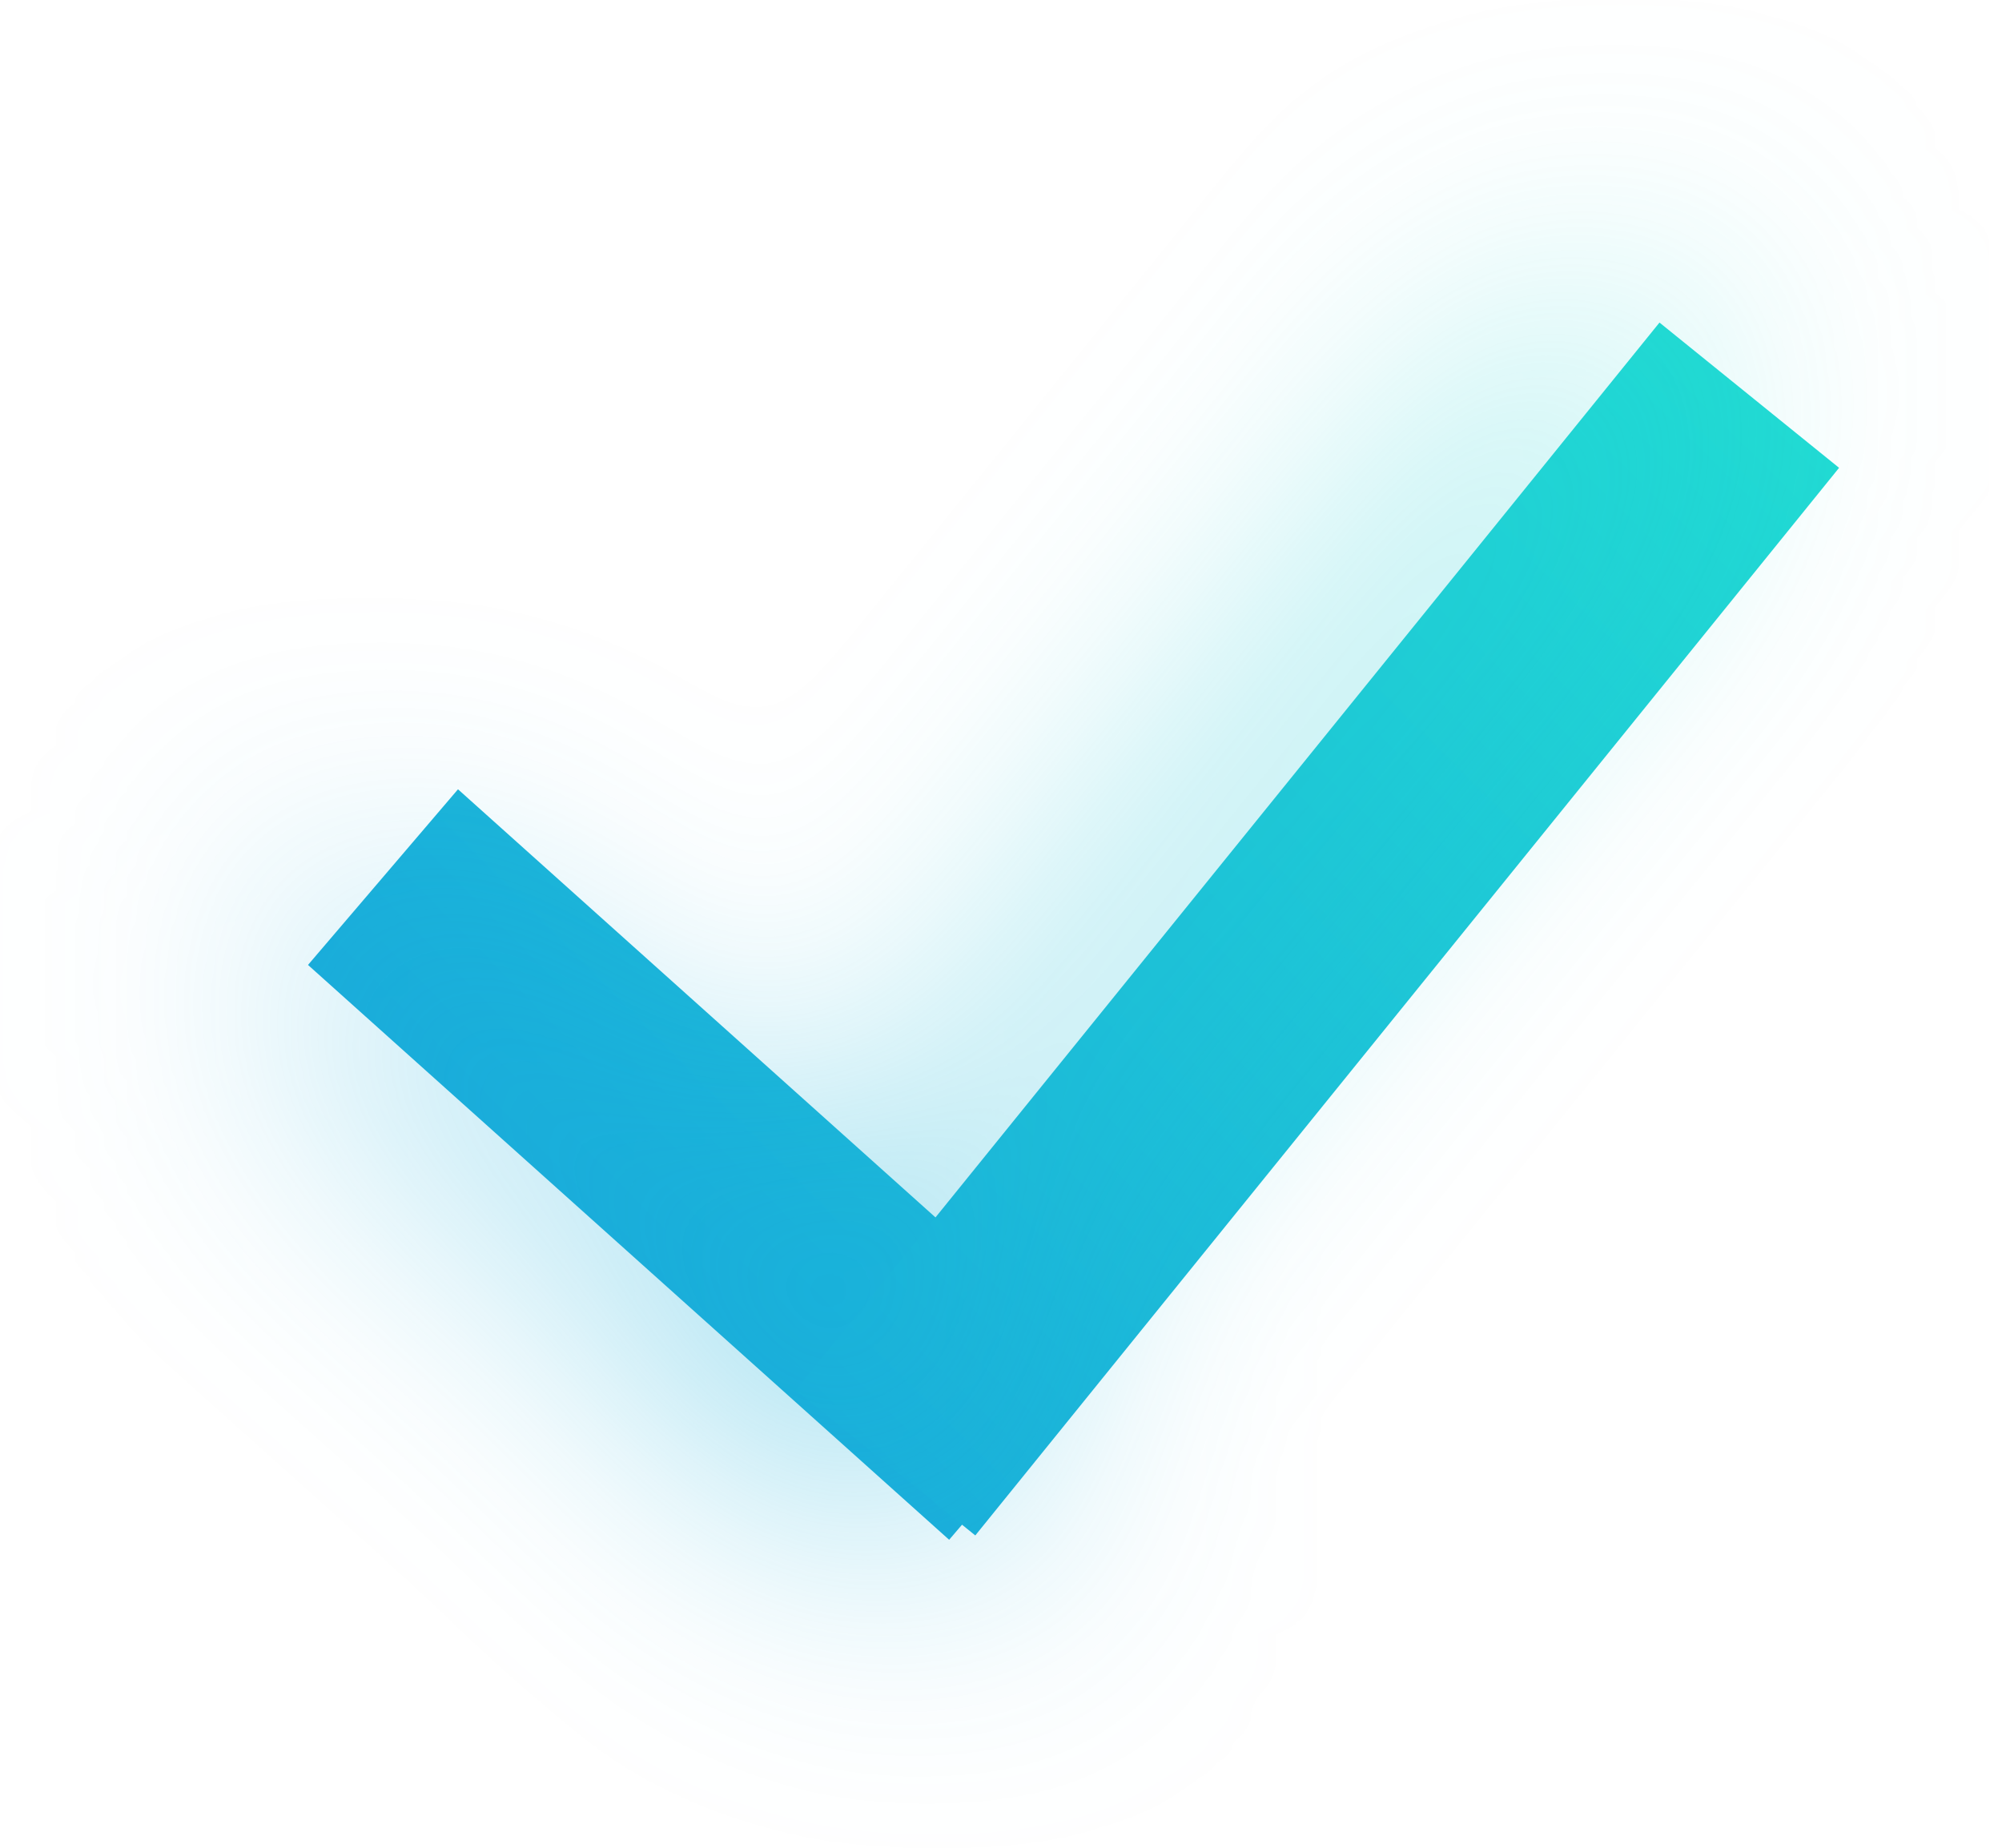
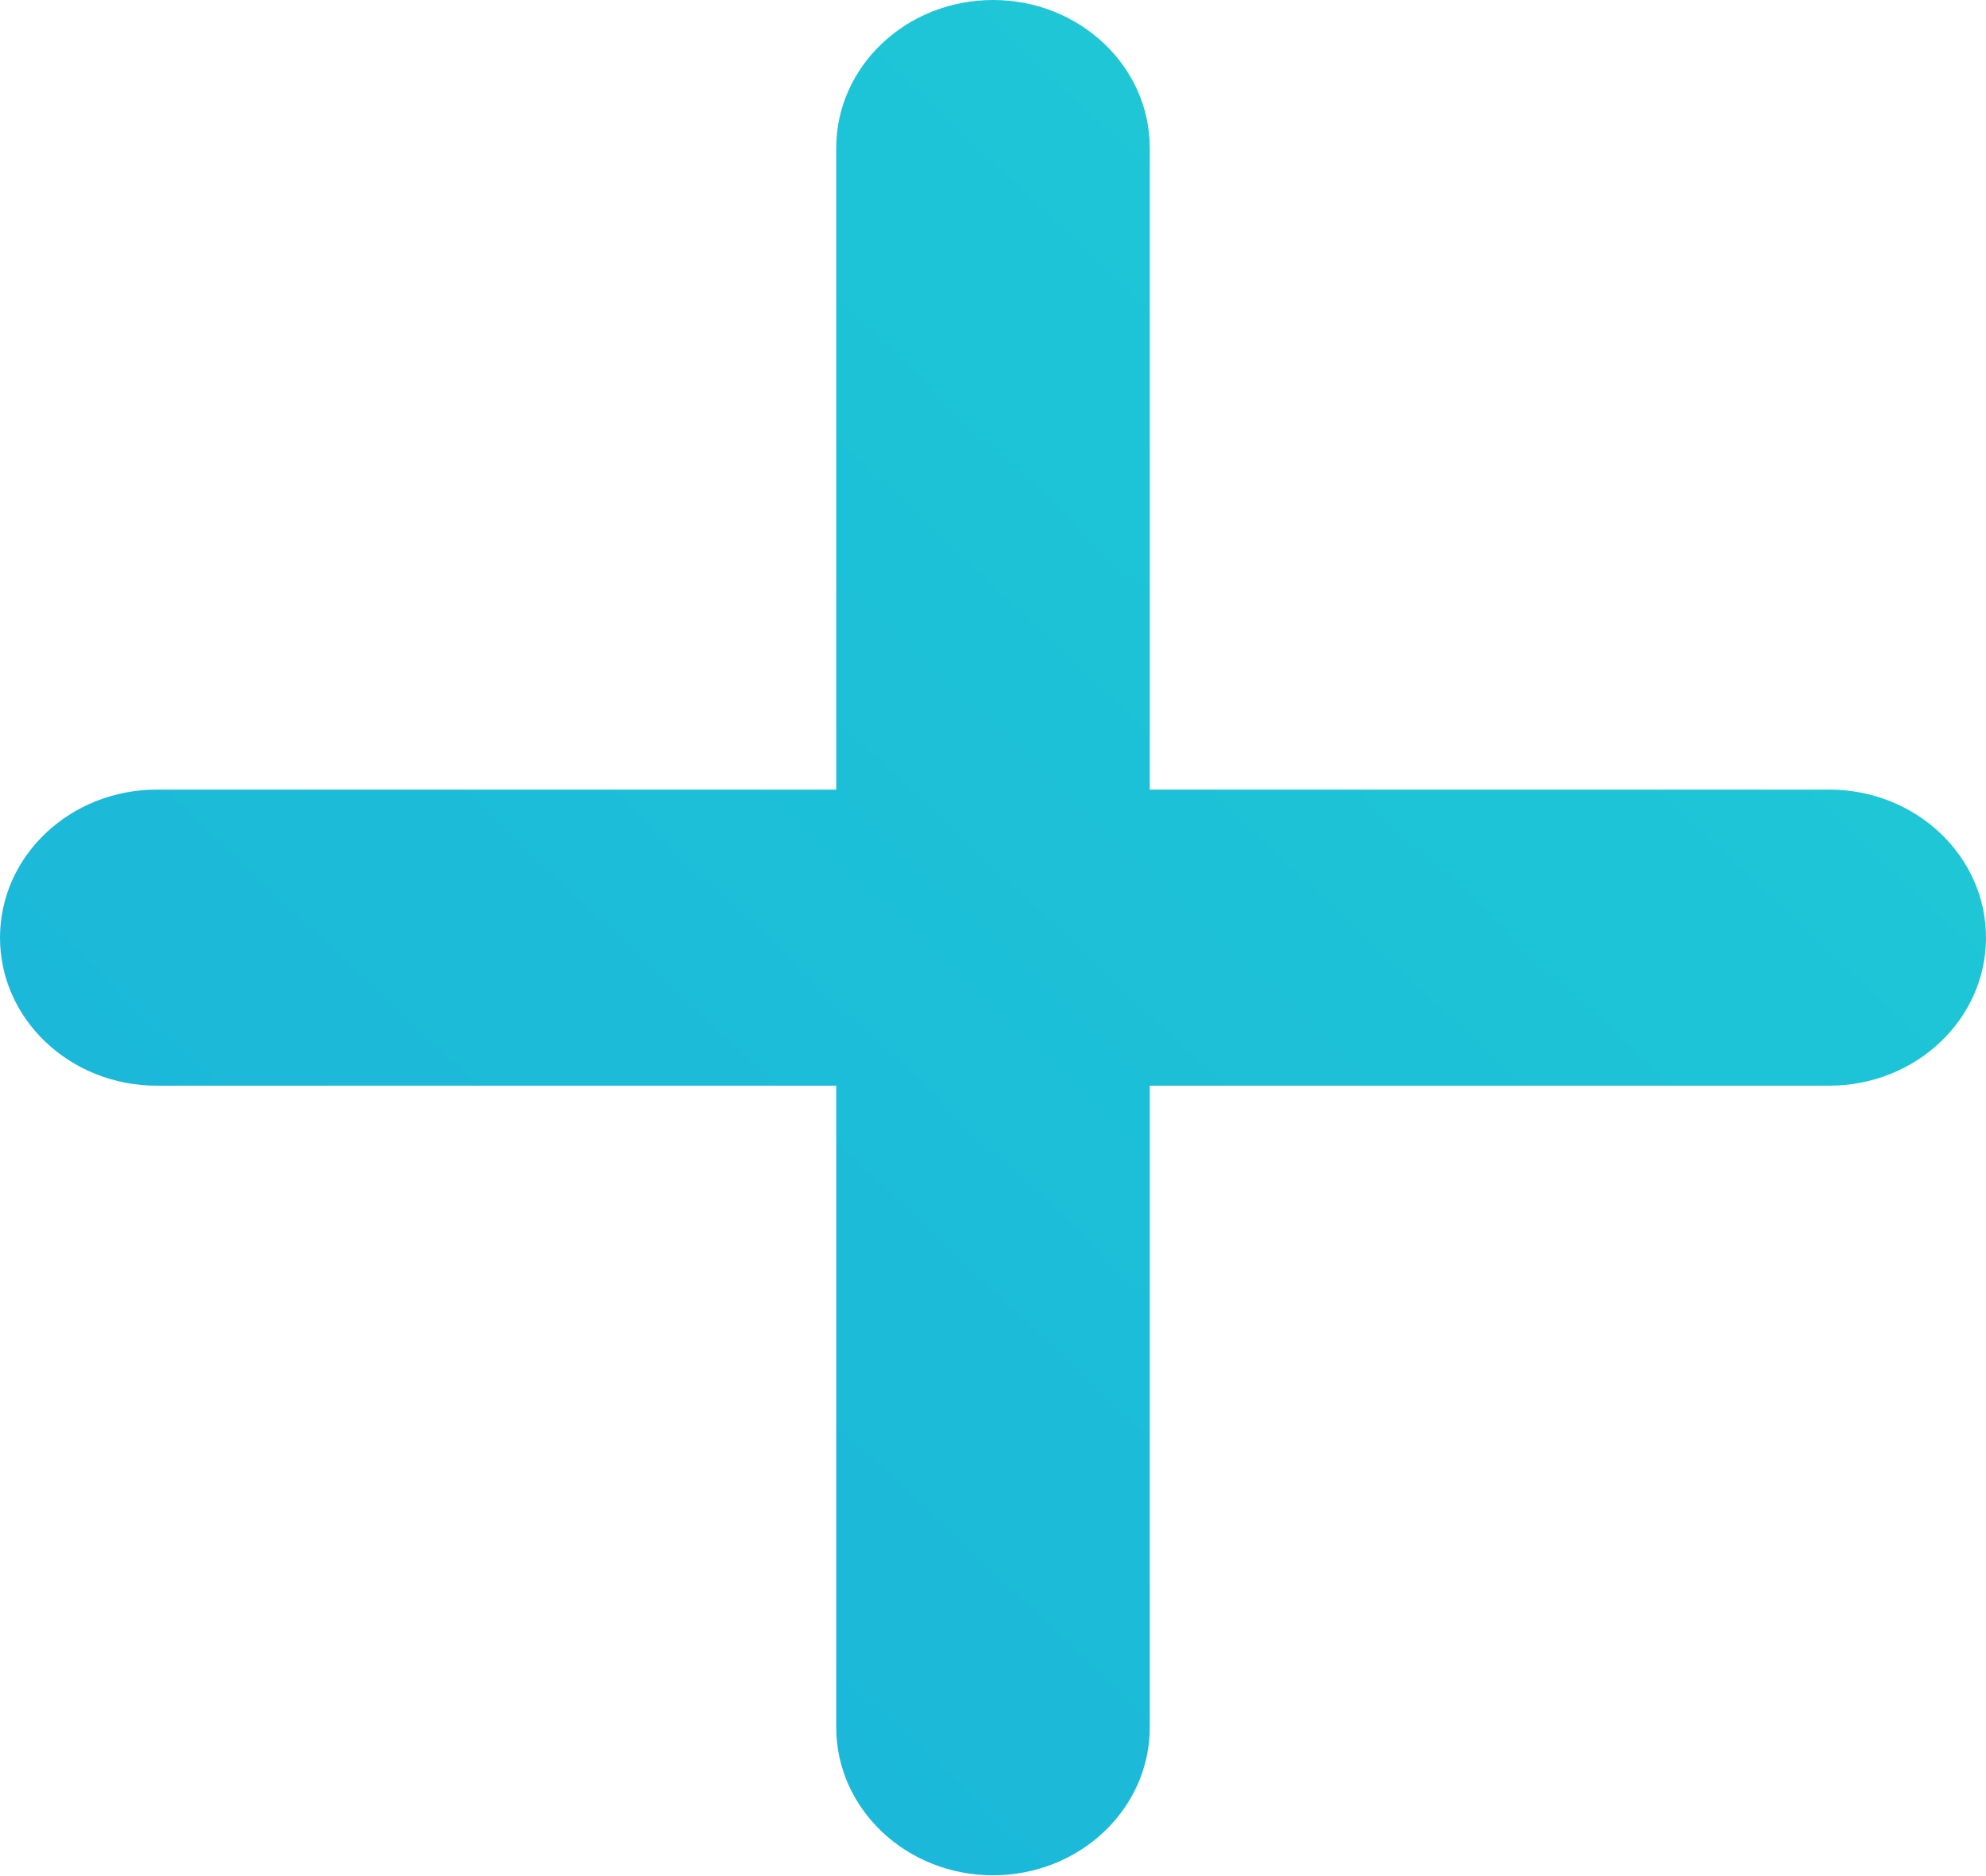
- <svg xmlns="http://www.w3.org/2000/svg" width="26" height="24" viewBox="0 0 26 24" fill="none">
-   <line y1="-1.5" x2="11.184" y2="-1.5" transform="matrix(0.744503 0.667619 -0.649322 0.760513 4 12.5333)" stroke="url(#paint0_linear_36_188)" stroke-width="3" />
-   <path d="M22.718 5.133L11.5 19" stroke="url(#paint1_linear_36_188)" stroke-width="3" />
-   <g filter="url(#filter0_f_36_188)">
-     <line y1="-0.5" x2="11.184" y2="-0.5" transform="matrix(0.744503 0.667619 -0.649322 0.760513 4 12.5333)" stroke="url(#paint2_linear_36_188)" />
-     <line y1="-0.5" x2="17.836" y2="-0.5" transform="matrix(-0.628937 0.777456 -0.823766 -0.56693 21 4)" stroke="url(#paint3_linear_36_188)" />
-   </g>
+ <svg xmlns="http://www.w3.org/2000/svg" width="18" height="17" viewBox="0 0 18 17" fill="none">
+   <path d="M16.579 7.158H10.421V1.342C10.421 0.601 9.785 0 9 0C8.215 0 7.579 0.601 7.579 1.342V7.158H1.421C0.636 7.158 0 7.759 0 8.5C0 9.241 0.636 9.842 1.421 9.842H7.579V15.658C7.579 16.399 8.215 17 9 17C9.785 17 10.421 16.399 10.421 15.658V9.842H16.579C17.364 9.842 18 9.241 18 8.5C18 7.759 17.364 7.158 16.579 7.158Z" fill="url(#paint0_linear_21_746)" />
  <defs>
-     <filter id="filter0_f_36_188" x="0" y="0" width="25.824" height="24" filterUnits="userSpaceOnUse" color-interpolation-filters="sRGB">
-       <feFlood flood-opacity="0" result="BackgroundImageFix" />
-       <feBlend mode="normal" in="SourceGraphic" in2="BackgroundImageFix" result="shape" />
-       <feGaussianBlur stdDeviation="2" result="effect1_foregroundBlur_36_188" />
-     </filter>
-     <linearGradient id="paint0_linear_36_188" x1="7.67" y1="-19.003" x2="6.194" y2="4.29" gradientUnits="userSpaceOnUse">
-       <stop stop-color="#21DBD3" />
-       <stop offset="1" stop-color="#18A3DC" />
-     </linearGradient>
-     <linearGradient id="paint1_linear_36_188" x1="22.52" y1="4.137" x2="5.624" y2="21.241" gradientUnits="userSpaceOnUse">
-       <stop stop-color="#21DBD3" />
-       <stop offset="1" stop-color="#18A3DC" />
-     </linearGradient>
-     <linearGradient id="paint2_linear_36_188" x1="7.67" y1="-19.003" x2="6.194" y2="4.29" gradientUnits="userSpaceOnUse">
-       <stop stop-color="#21DBD3" />
-       <stop offset="1" stop-color="#18A3DC" />
-     </linearGradient>
-     <linearGradient id="paint3_linear_36_188" x1="-0.752" y1="-1.272" x2="22.68" y2="2.863" gradientUnits="userSpaceOnUse">
+     <linearGradient id="paint0_linear_21_746" x1="27.947" y1="-9.395" x2="-7.784" y2="28.438" gradientUnits="userSpaceOnUse">
      <stop stop-color="#21DBD3" />
      <stop offset="1" stop-color="#18A3DC" />
    </linearGradient>
  </defs>
</svg>
